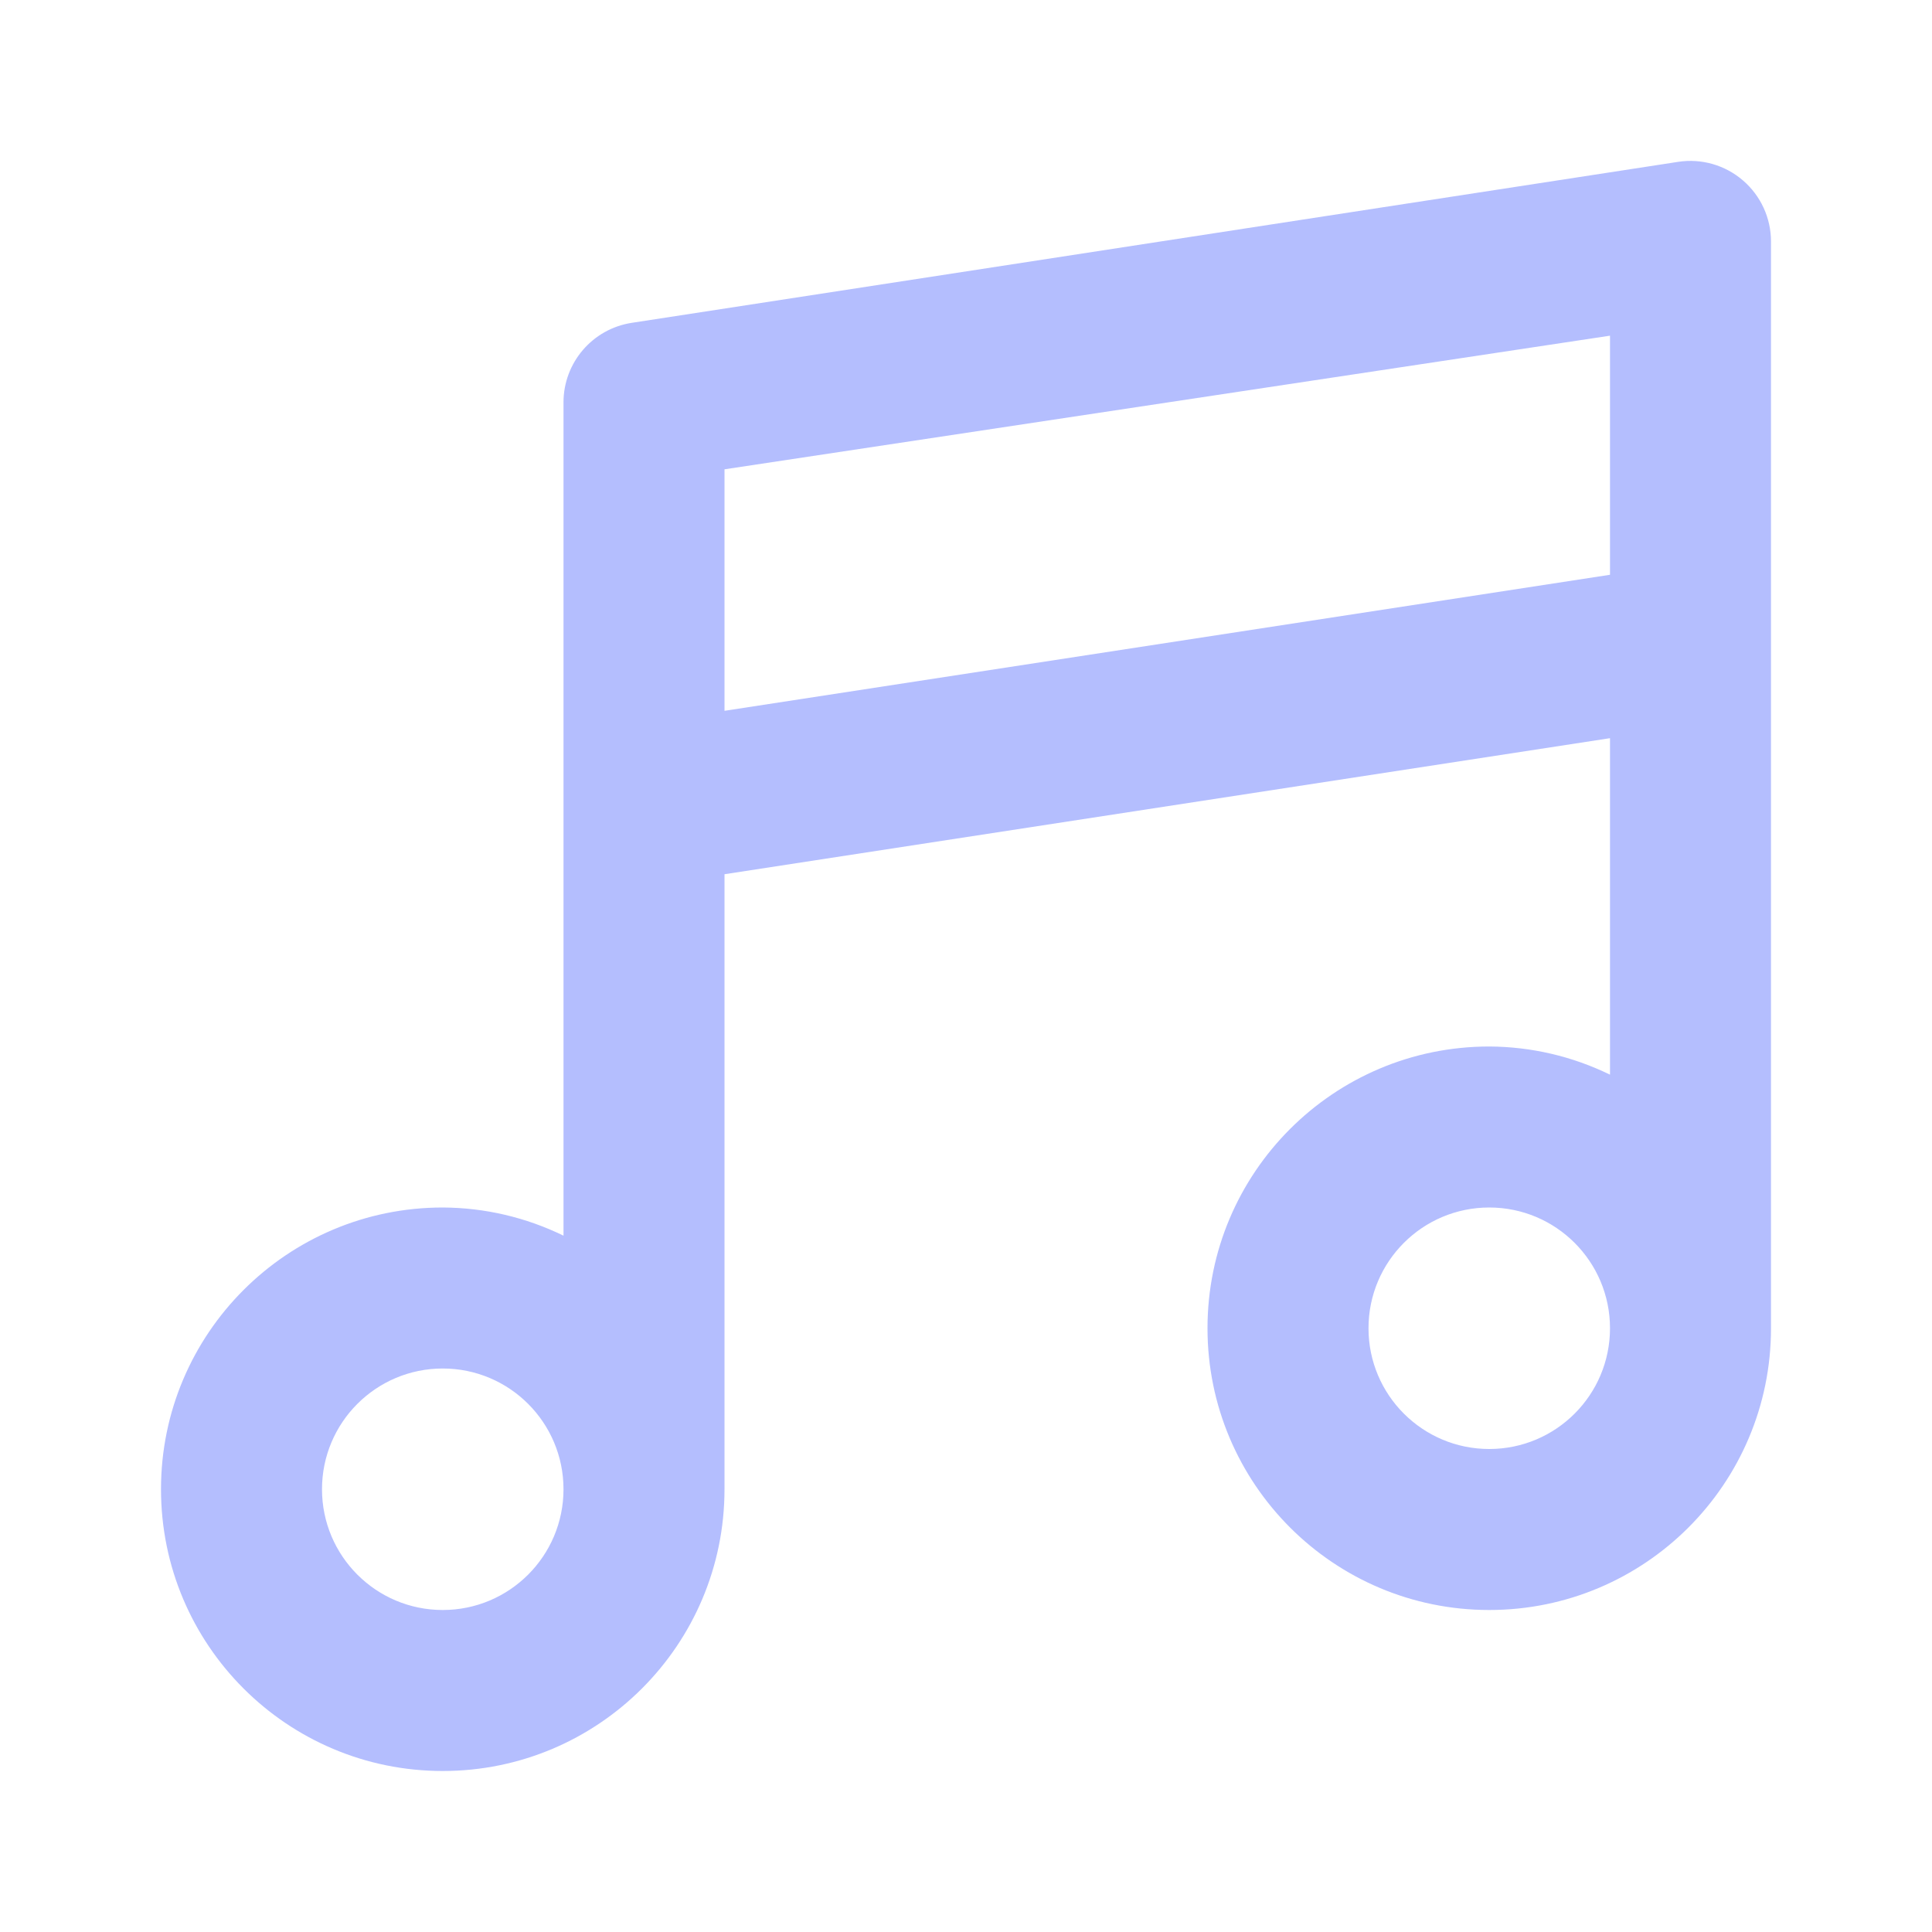
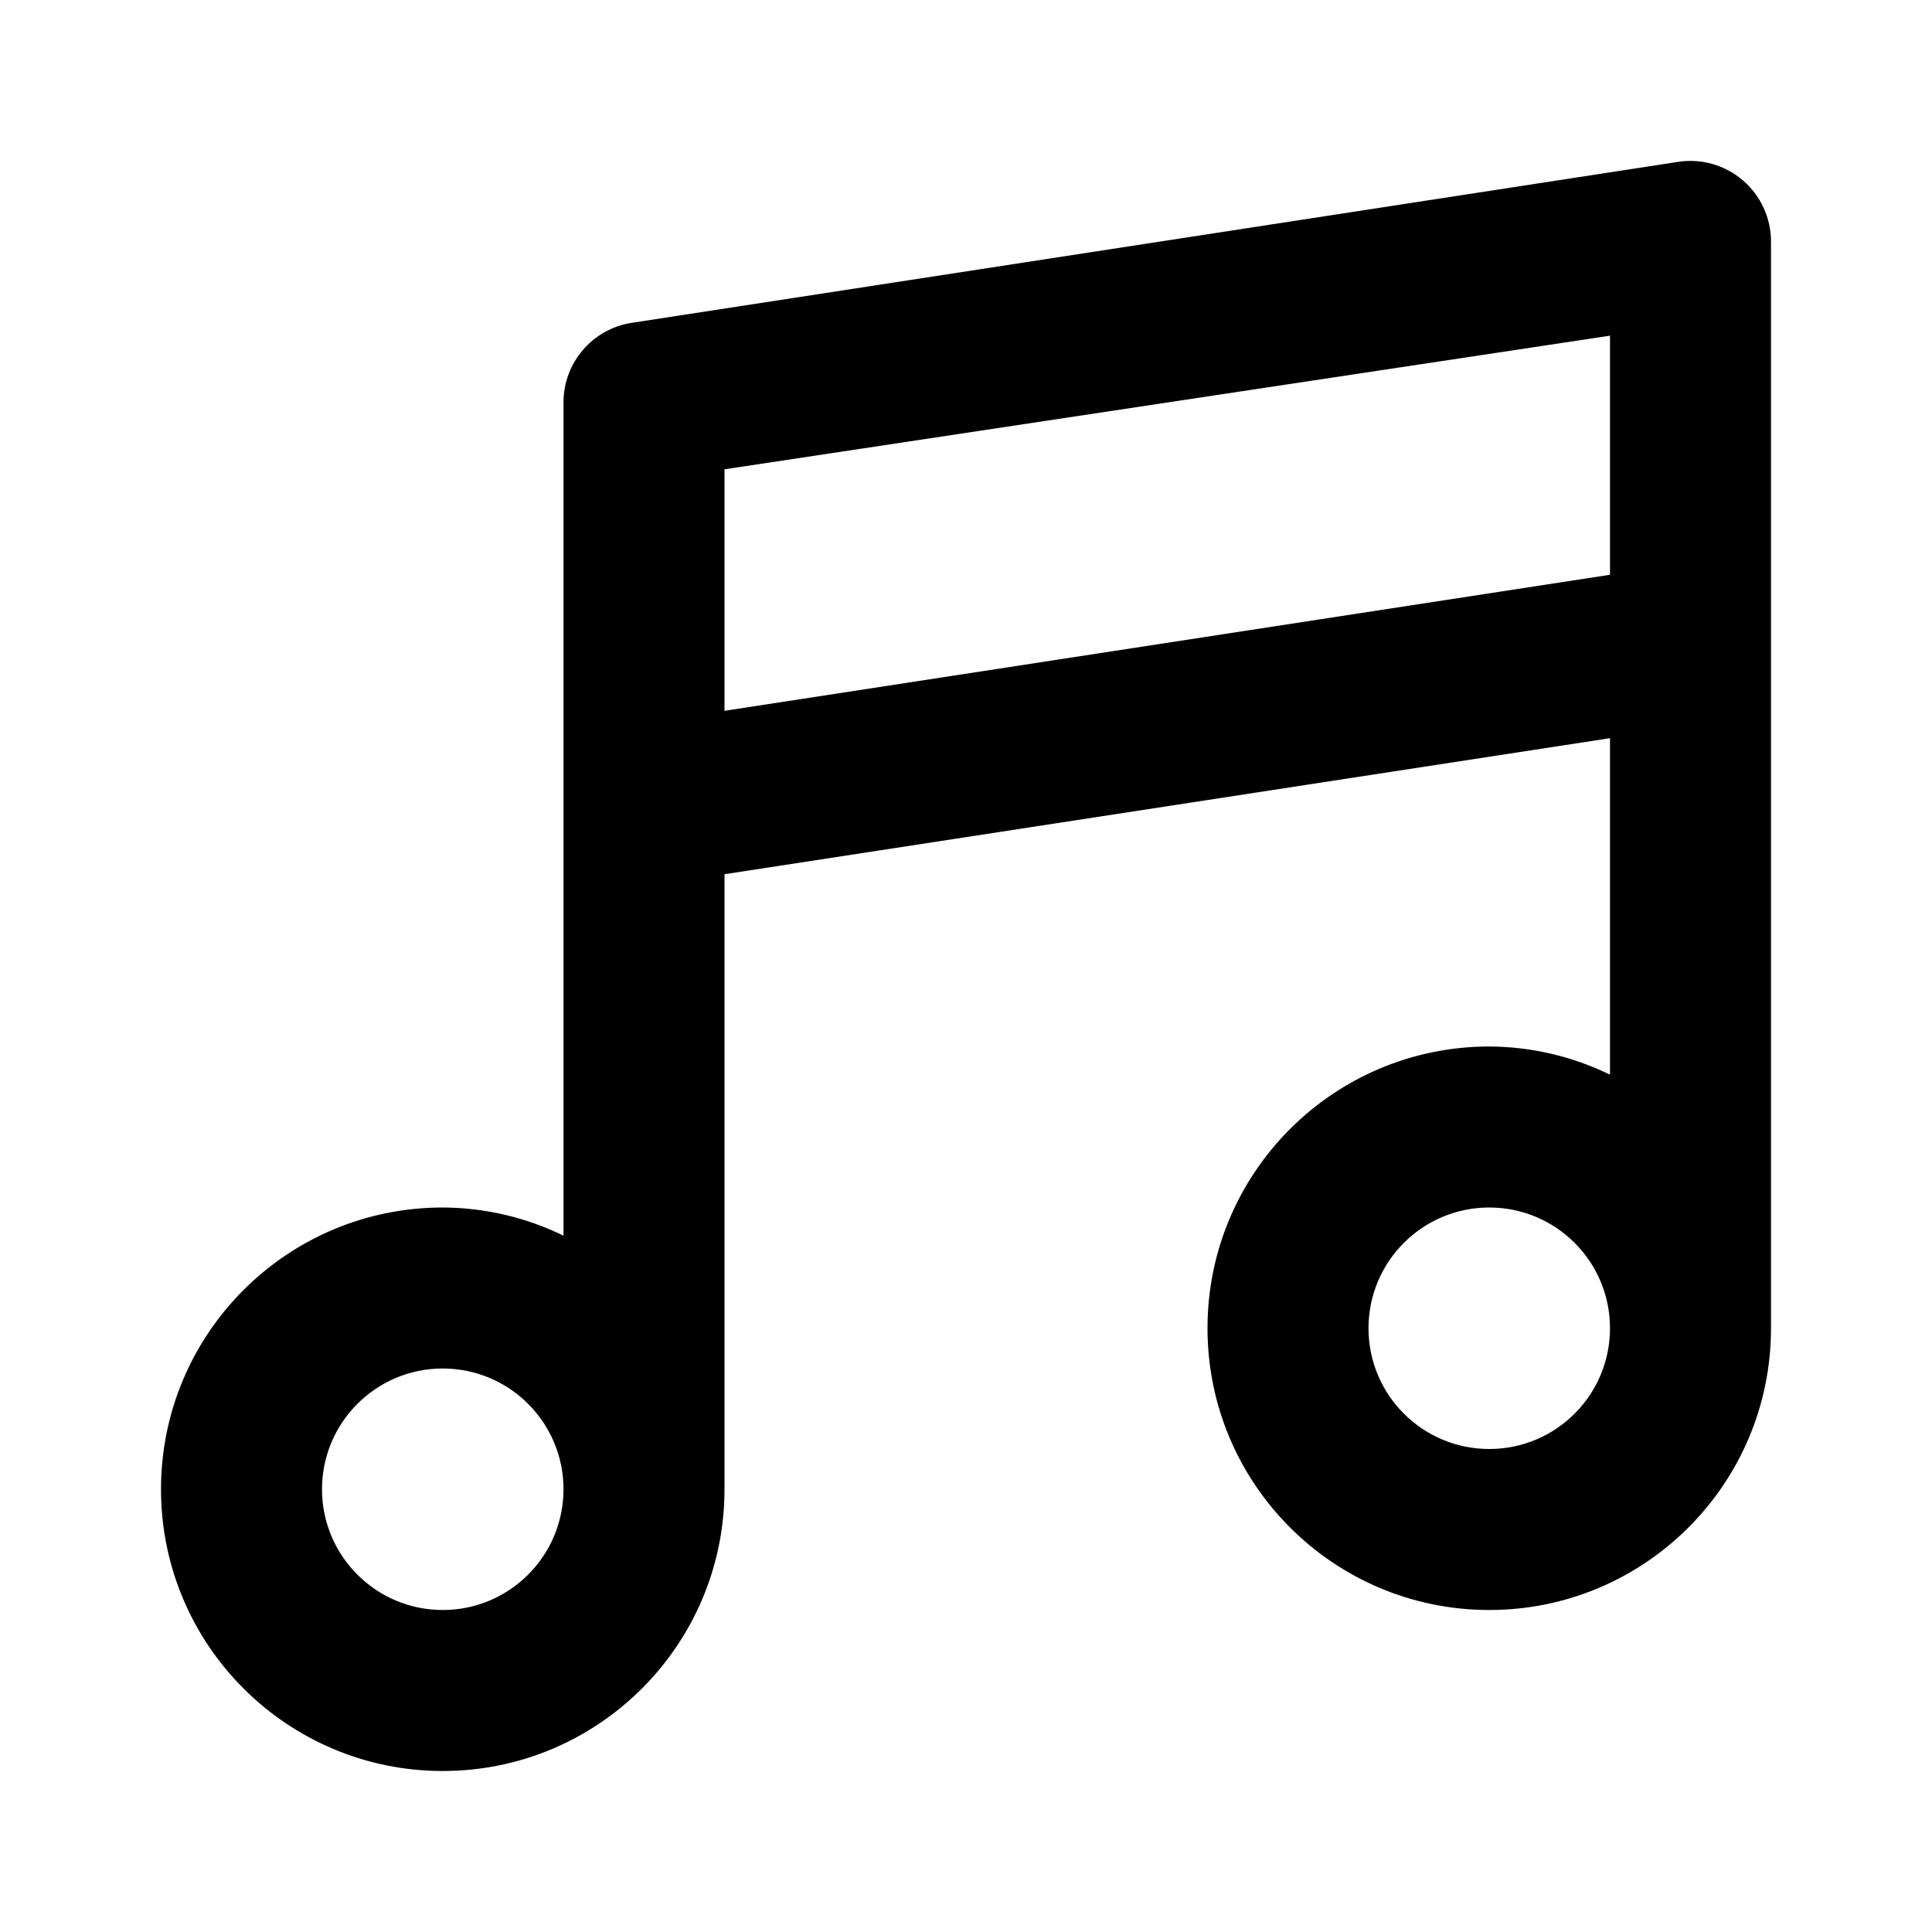
<svg xmlns="http://www.w3.org/2000/svg" viewBox="0 0 24 24">
-   <path fill="#b4befe" d="M21.65 2.24a1 1 0 0 0-.8-.23l-13 2A1 1 0 0 0 7 5v10.35A3.45 3.45 0 0 0 5.5 15 3.5 3.5 0 1 0 9 18.5v-7.64l11-1.69v4.18a3.45 3.45 0 0 0-1.5-.35 3.5 3.5 0 1 0 3.5 3.5V3a1 1 0 0 0-.35-.76ZM5.5 20A1.5 1.5 0 1 1 7 18.5 1.5 1.5 0 0 1 5.5 20Zm13-2a1.5 1.5 0 1 1 1.5-1.5 1.5 1.5 0 0 1-1.5 1.5ZM20 7.14 9 8.83v-3l11-1.66Z" />
+   <path fill="currentColor" d="M21.65 2.24a1 1 0 0 0-.8-.23l-13 2A1 1 0 0 0 7 5v10.35A3.45 3.45 0 0 0 5.5 15 3.5 3.5 0 1 0 9 18.5v-7.64l11-1.69v4.18a3.45 3.45 0 0 0-1.5-.35 3.5 3.5 0 1 0 3.5 3.5V3a1 1 0 0 0-.35-.76ZM5.5 20A1.5 1.5 0 1 1 7 18.5 1.5 1.5 0 0 1 5.5 20Zm13-2a1.5 1.5 0 1 1 1.5-1.5 1.5 1.5 0 0 1-1.5 1.5ZM20 7.14 9 8.83v-3l11-1.66Z" />
</svg>
